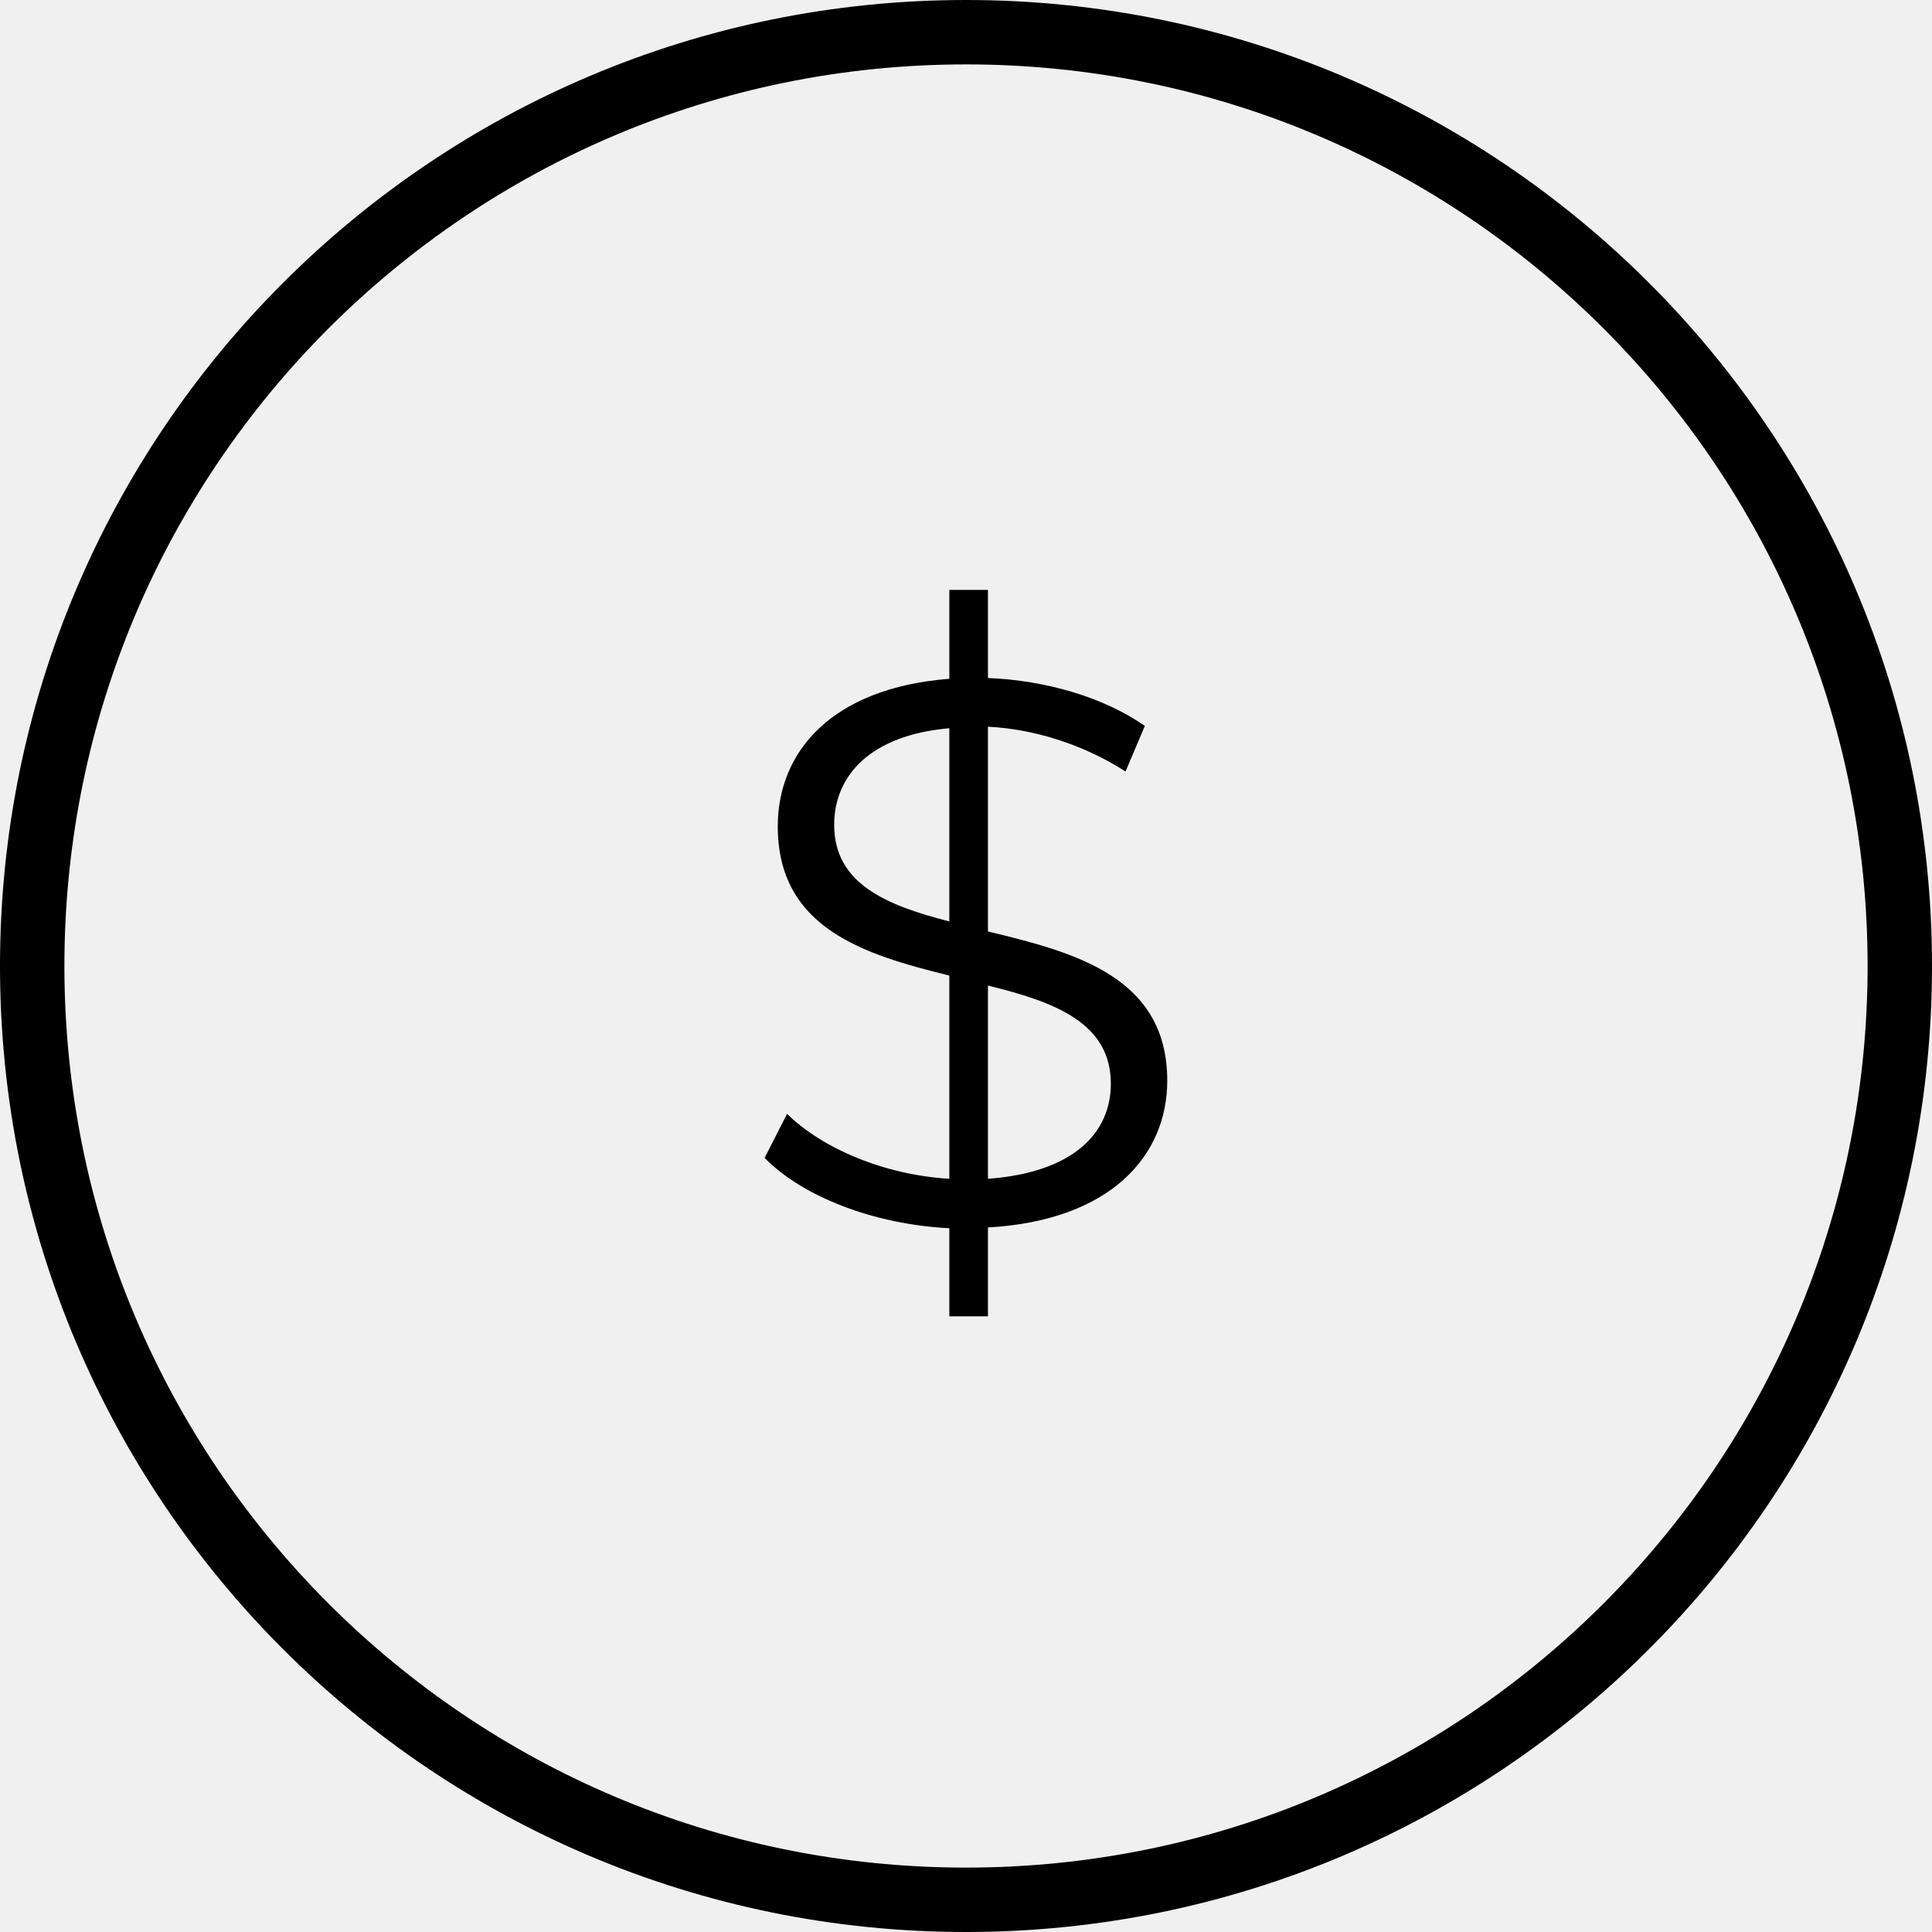
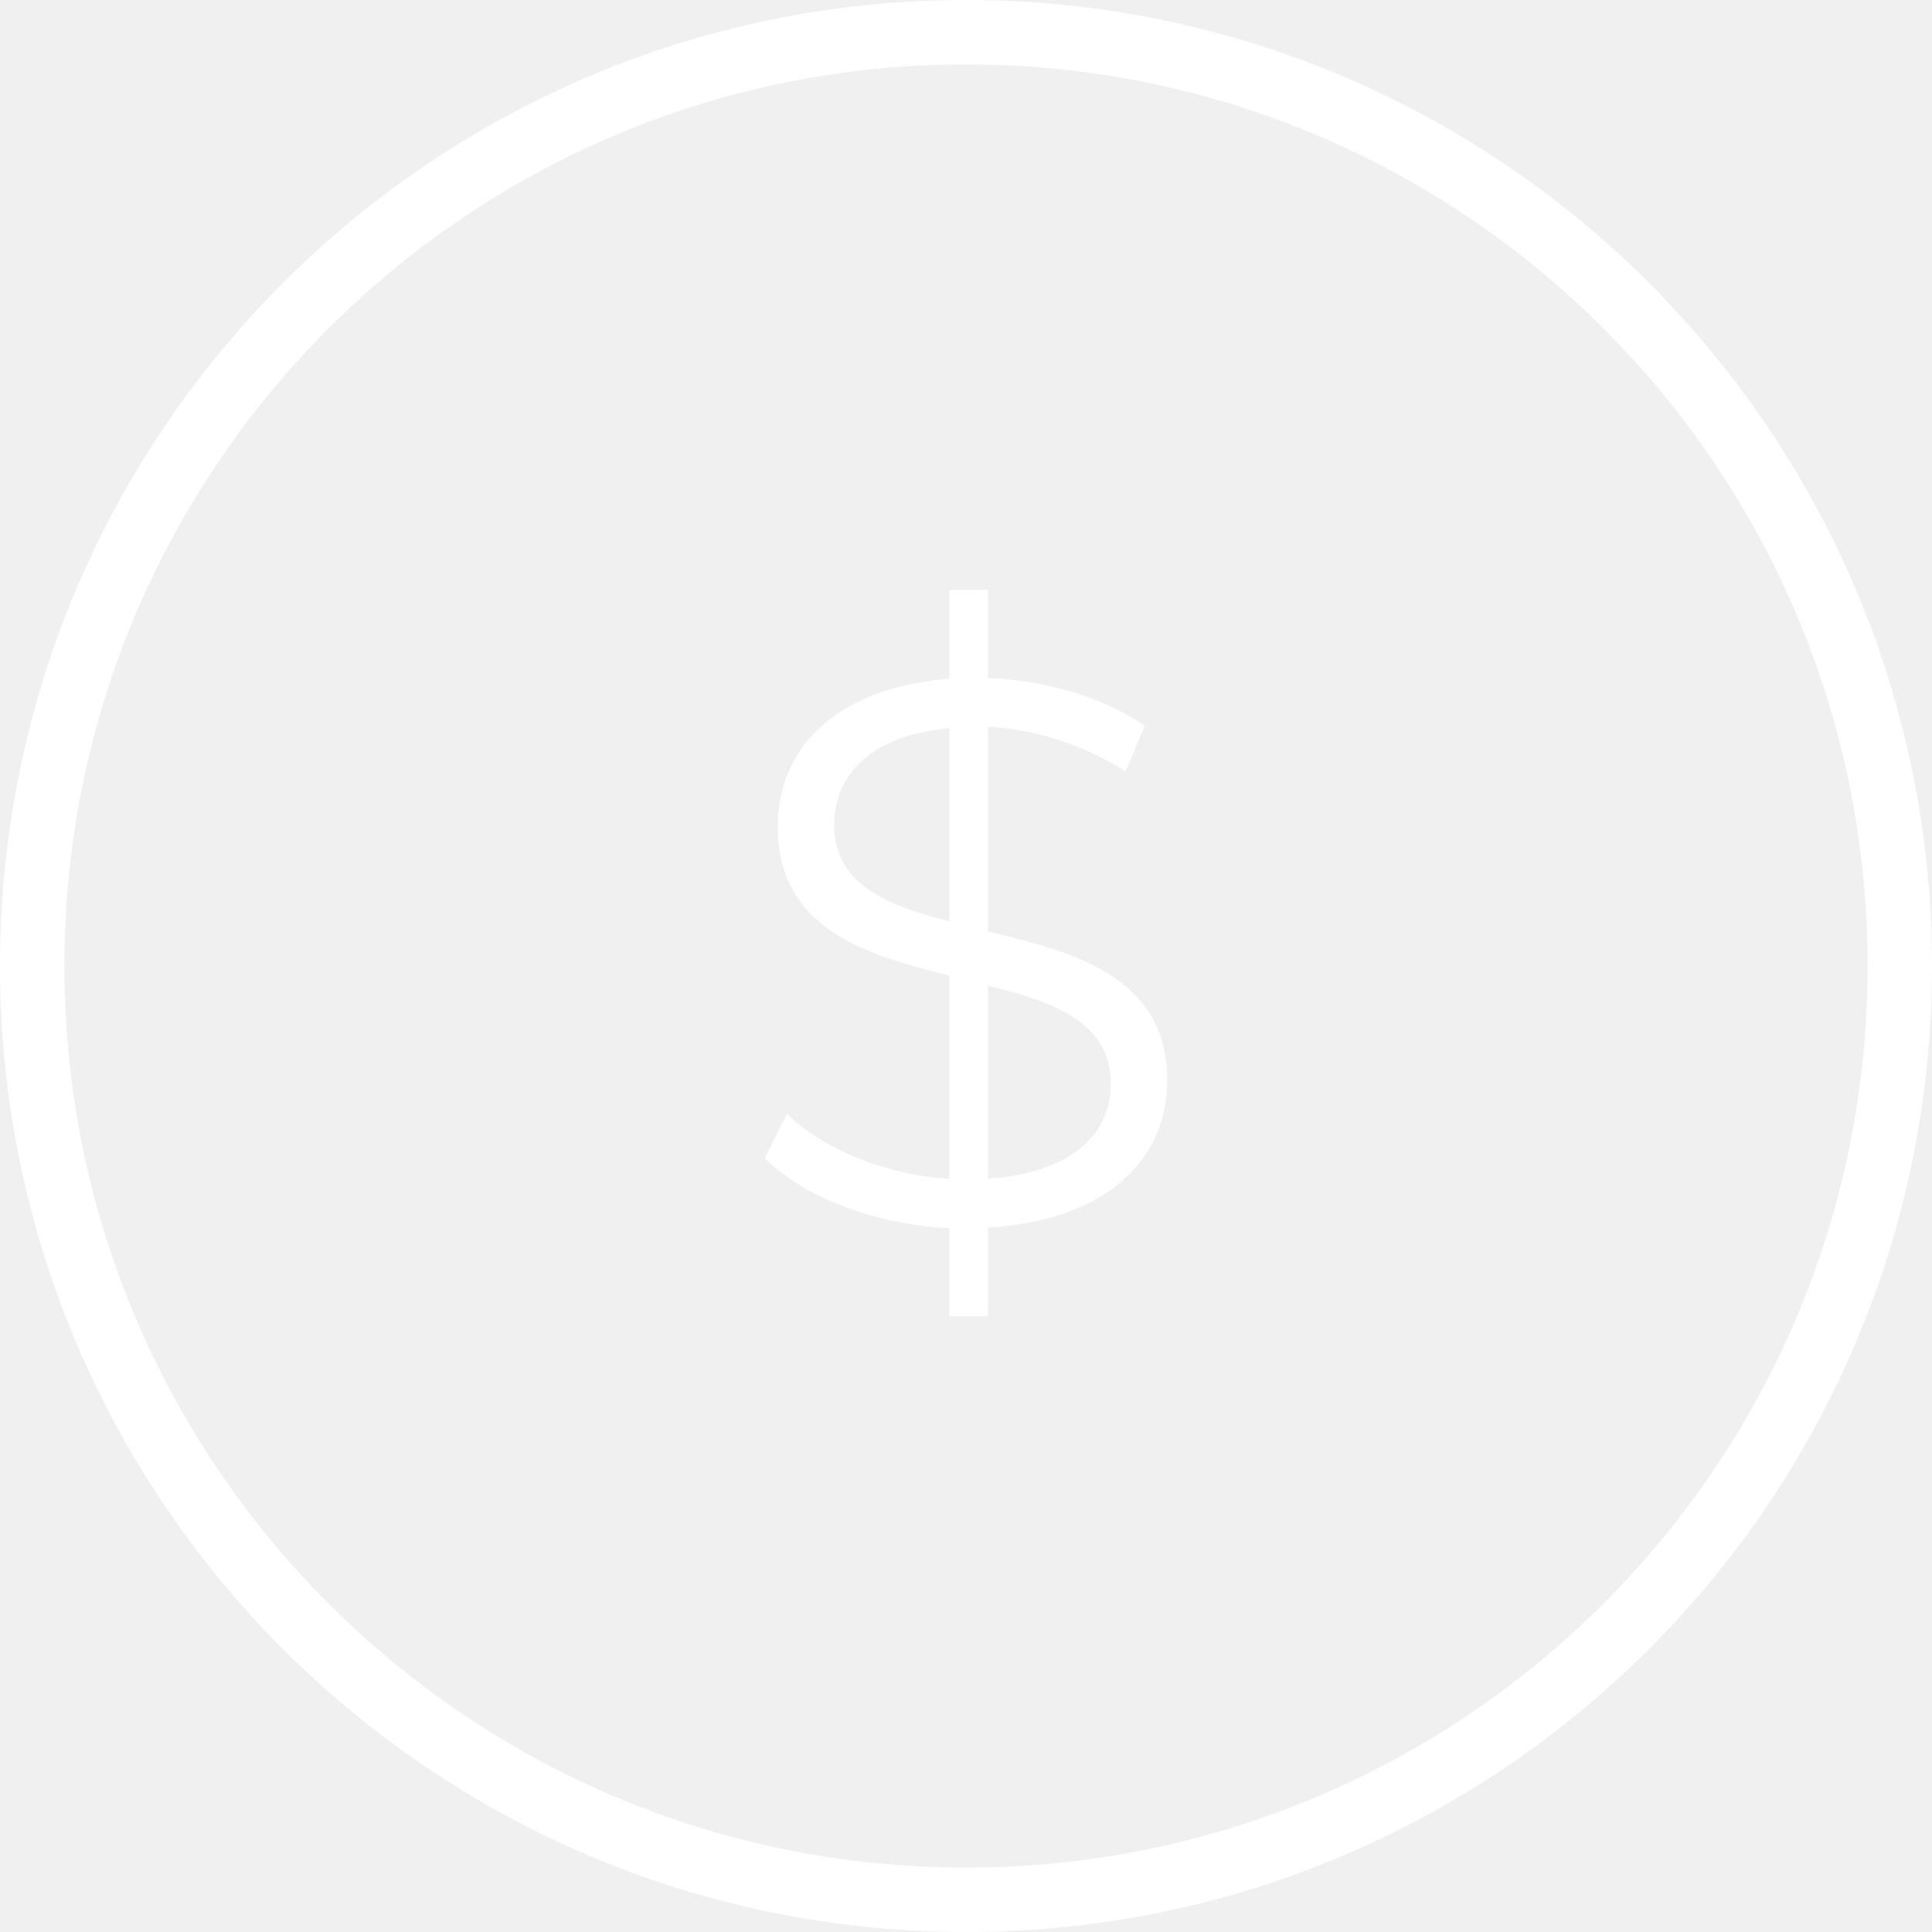
<svg xmlns="http://www.w3.org/2000/svg" width="30" height="30" viewBox="0 0 30 30" fill="none">
-   <circle cx="15" cy="15" r="14.5" stroke="black" />
-   <path d="M18.125 16.78C18.125 15.172 16.697 14.788 15.341 14.464V11.284C16.037 11.32 16.805 11.548 17.477 11.98L17.777 11.272C17.141 10.828 16.241 10.564 15.341 10.528V9.16H14.741V10.54C12.905 10.684 12.077 11.68 12.077 12.832C12.077 14.416 13.421 14.824 14.741 15.148V18.304C13.733 18.244 12.773 17.836 12.221 17.296L11.873 17.98C12.461 18.58 13.565 19.012 14.741 19.072V20.44H15.341V19.06C17.249 18.952 18.125 17.944 18.125 16.78ZM12.953 12.808C12.953 12.052 13.505 11.416 14.741 11.308V14.308C13.757 14.056 12.953 13.72 12.953 12.808ZM15.341 18.304V15.304C16.373 15.556 17.249 15.88 17.249 16.828C17.249 17.596 16.661 18.208 15.341 18.304Z" fill="black" />
+   <circle cx="15" cy="15" r="14.5" stroke="#fff" />
+   <path d="M18.125 16.78C18.125 15.172 16.697 14.788 15.341 14.464V11.284C16.037 11.32 16.805 11.548 17.477 11.98L17.777 11.272C17.141 10.828 16.241 10.564 15.341 10.528V9.16H14.741V10.54C12.905 10.684 12.077 11.68 12.077 12.832C12.077 14.416 13.421 14.824 14.741 15.148V18.304C13.733 18.244 12.773 17.836 12.221 17.296L11.873 17.98C12.461 18.58 13.565 19.012 14.741 19.072V20.44H15.341V19.06C17.249 18.952 18.125 17.944 18.125 16.78ZM12.953 12.808C12.953 12.052 13.505 11.416 14.741 11.308V14.308C13.757 14.056 12.953 13.72 12.953 12.808ZM15.341 18.304V15.304C16.373 15.556 17.249 15.88 17.249 16.828C17.249 17.596 16.661 18.208 15.341 18.304Z" fill="#fff" />
</svg>
